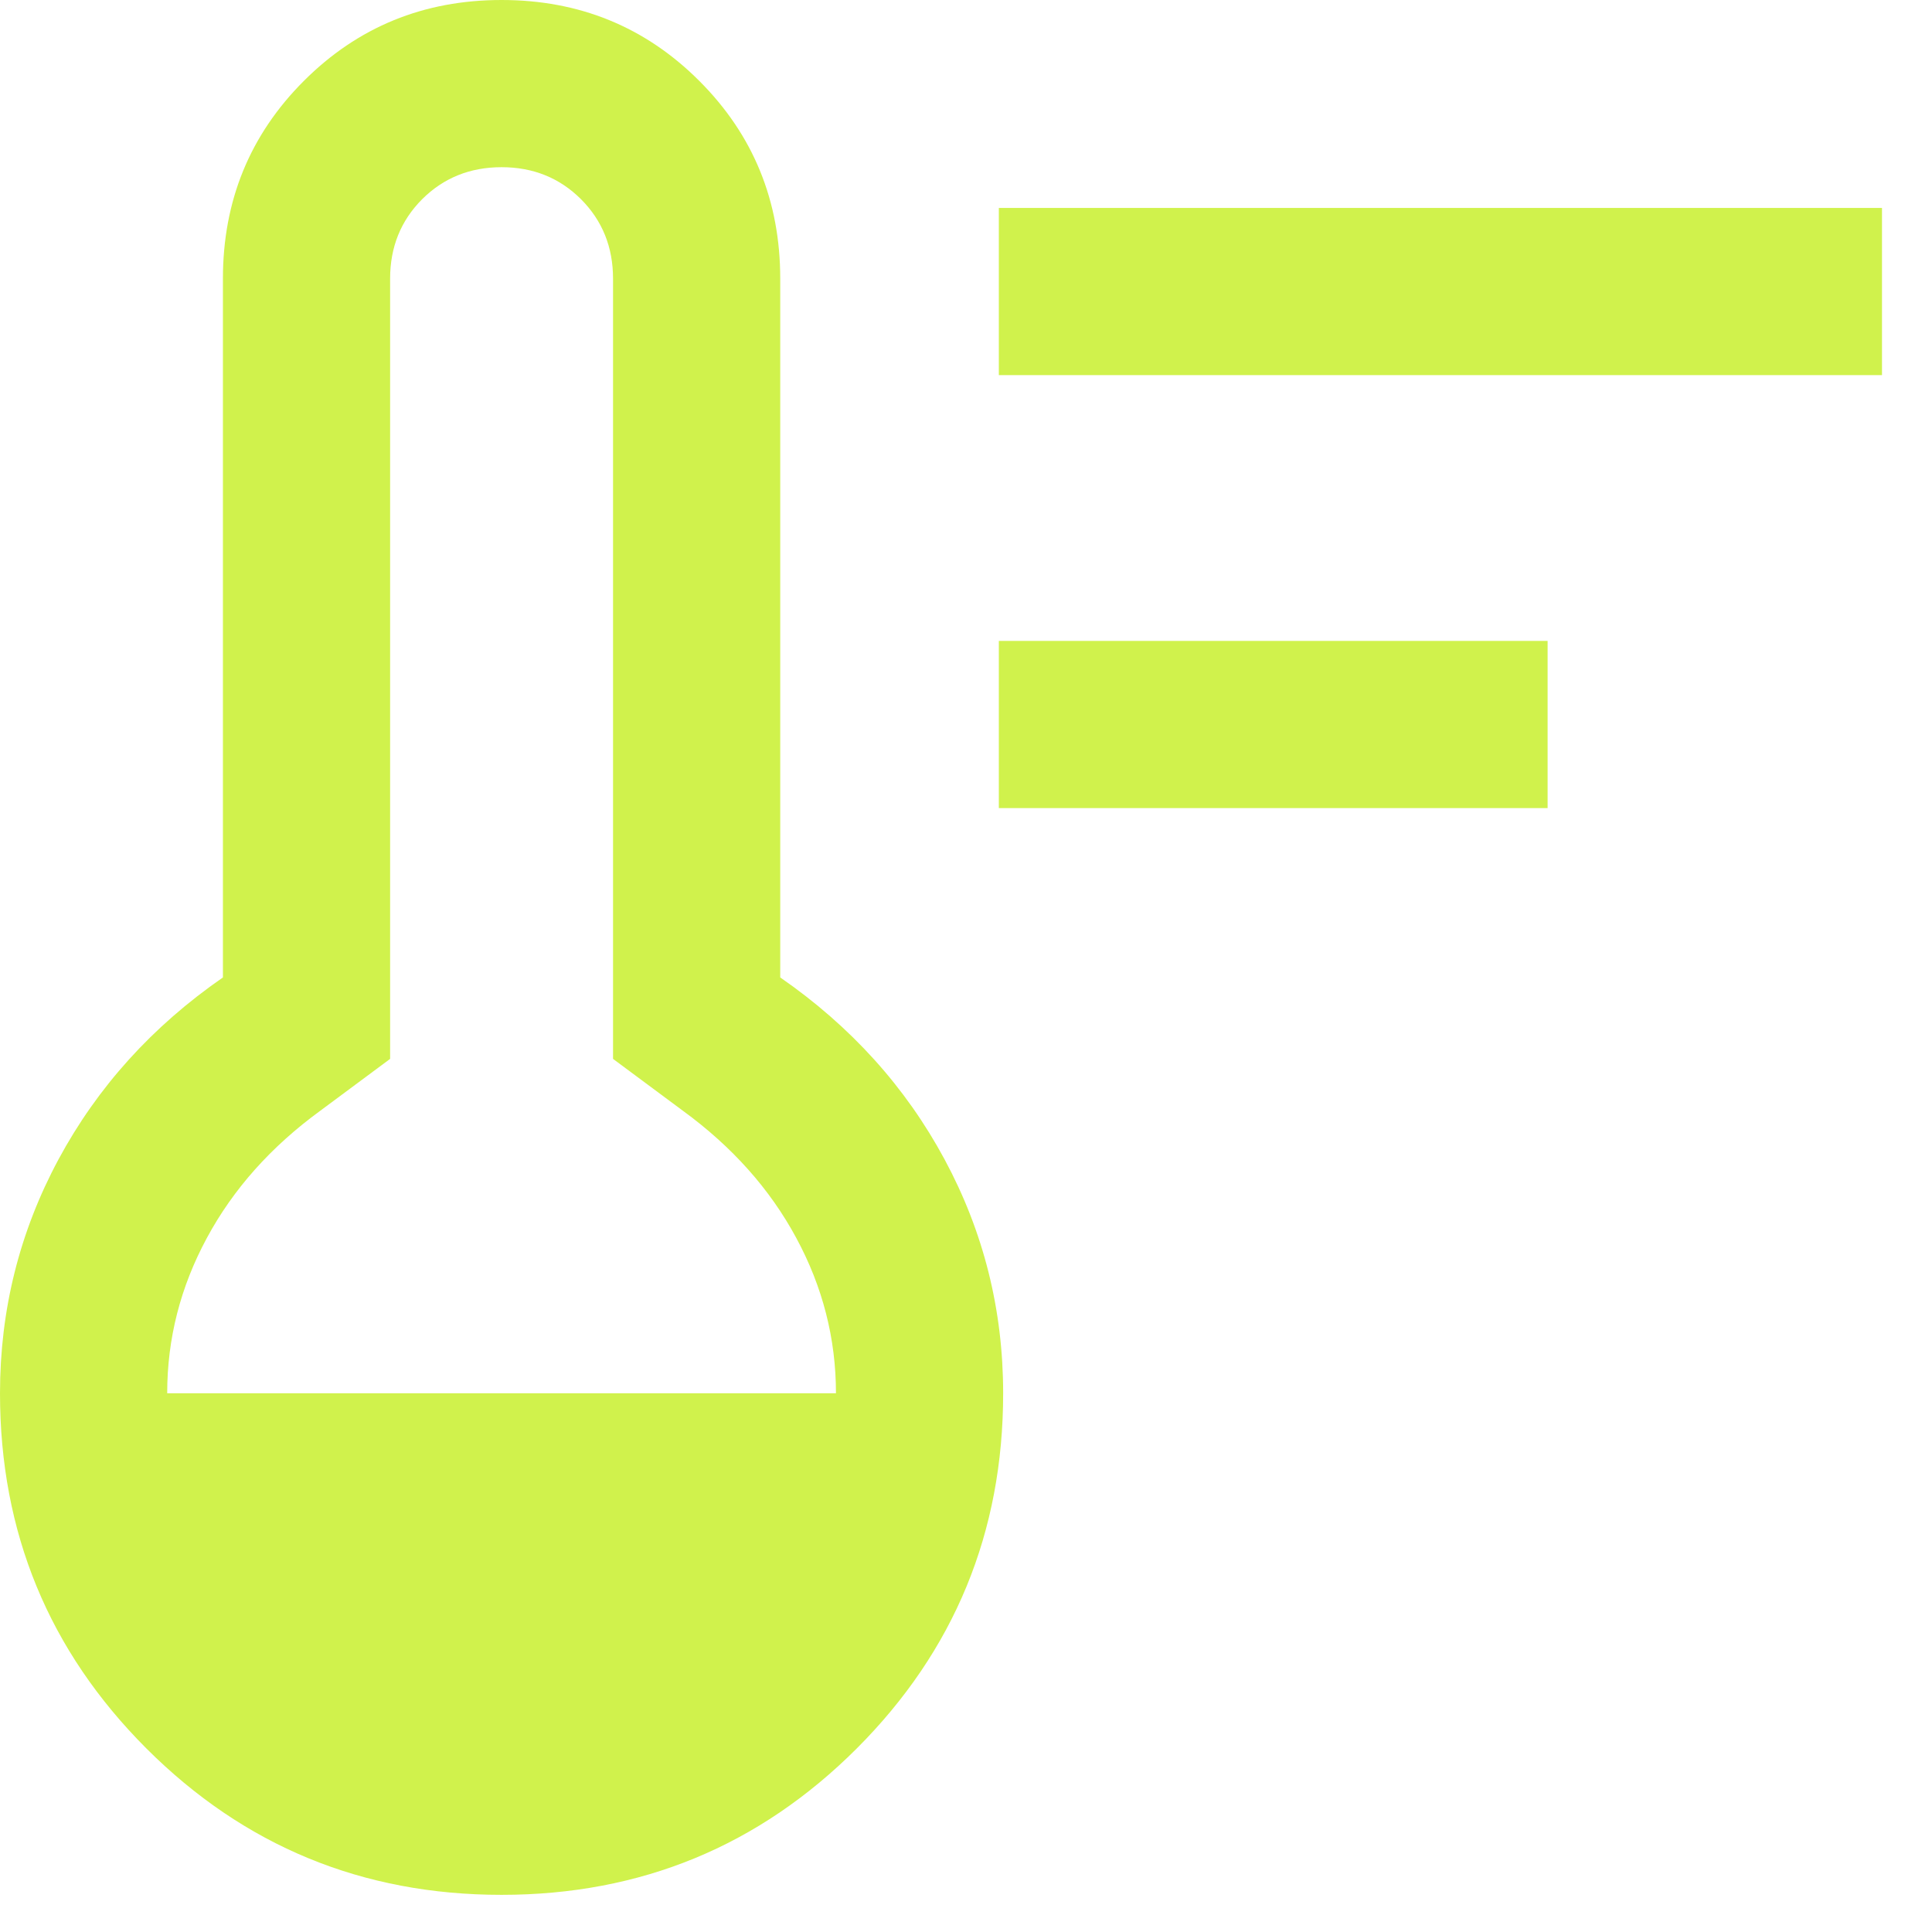
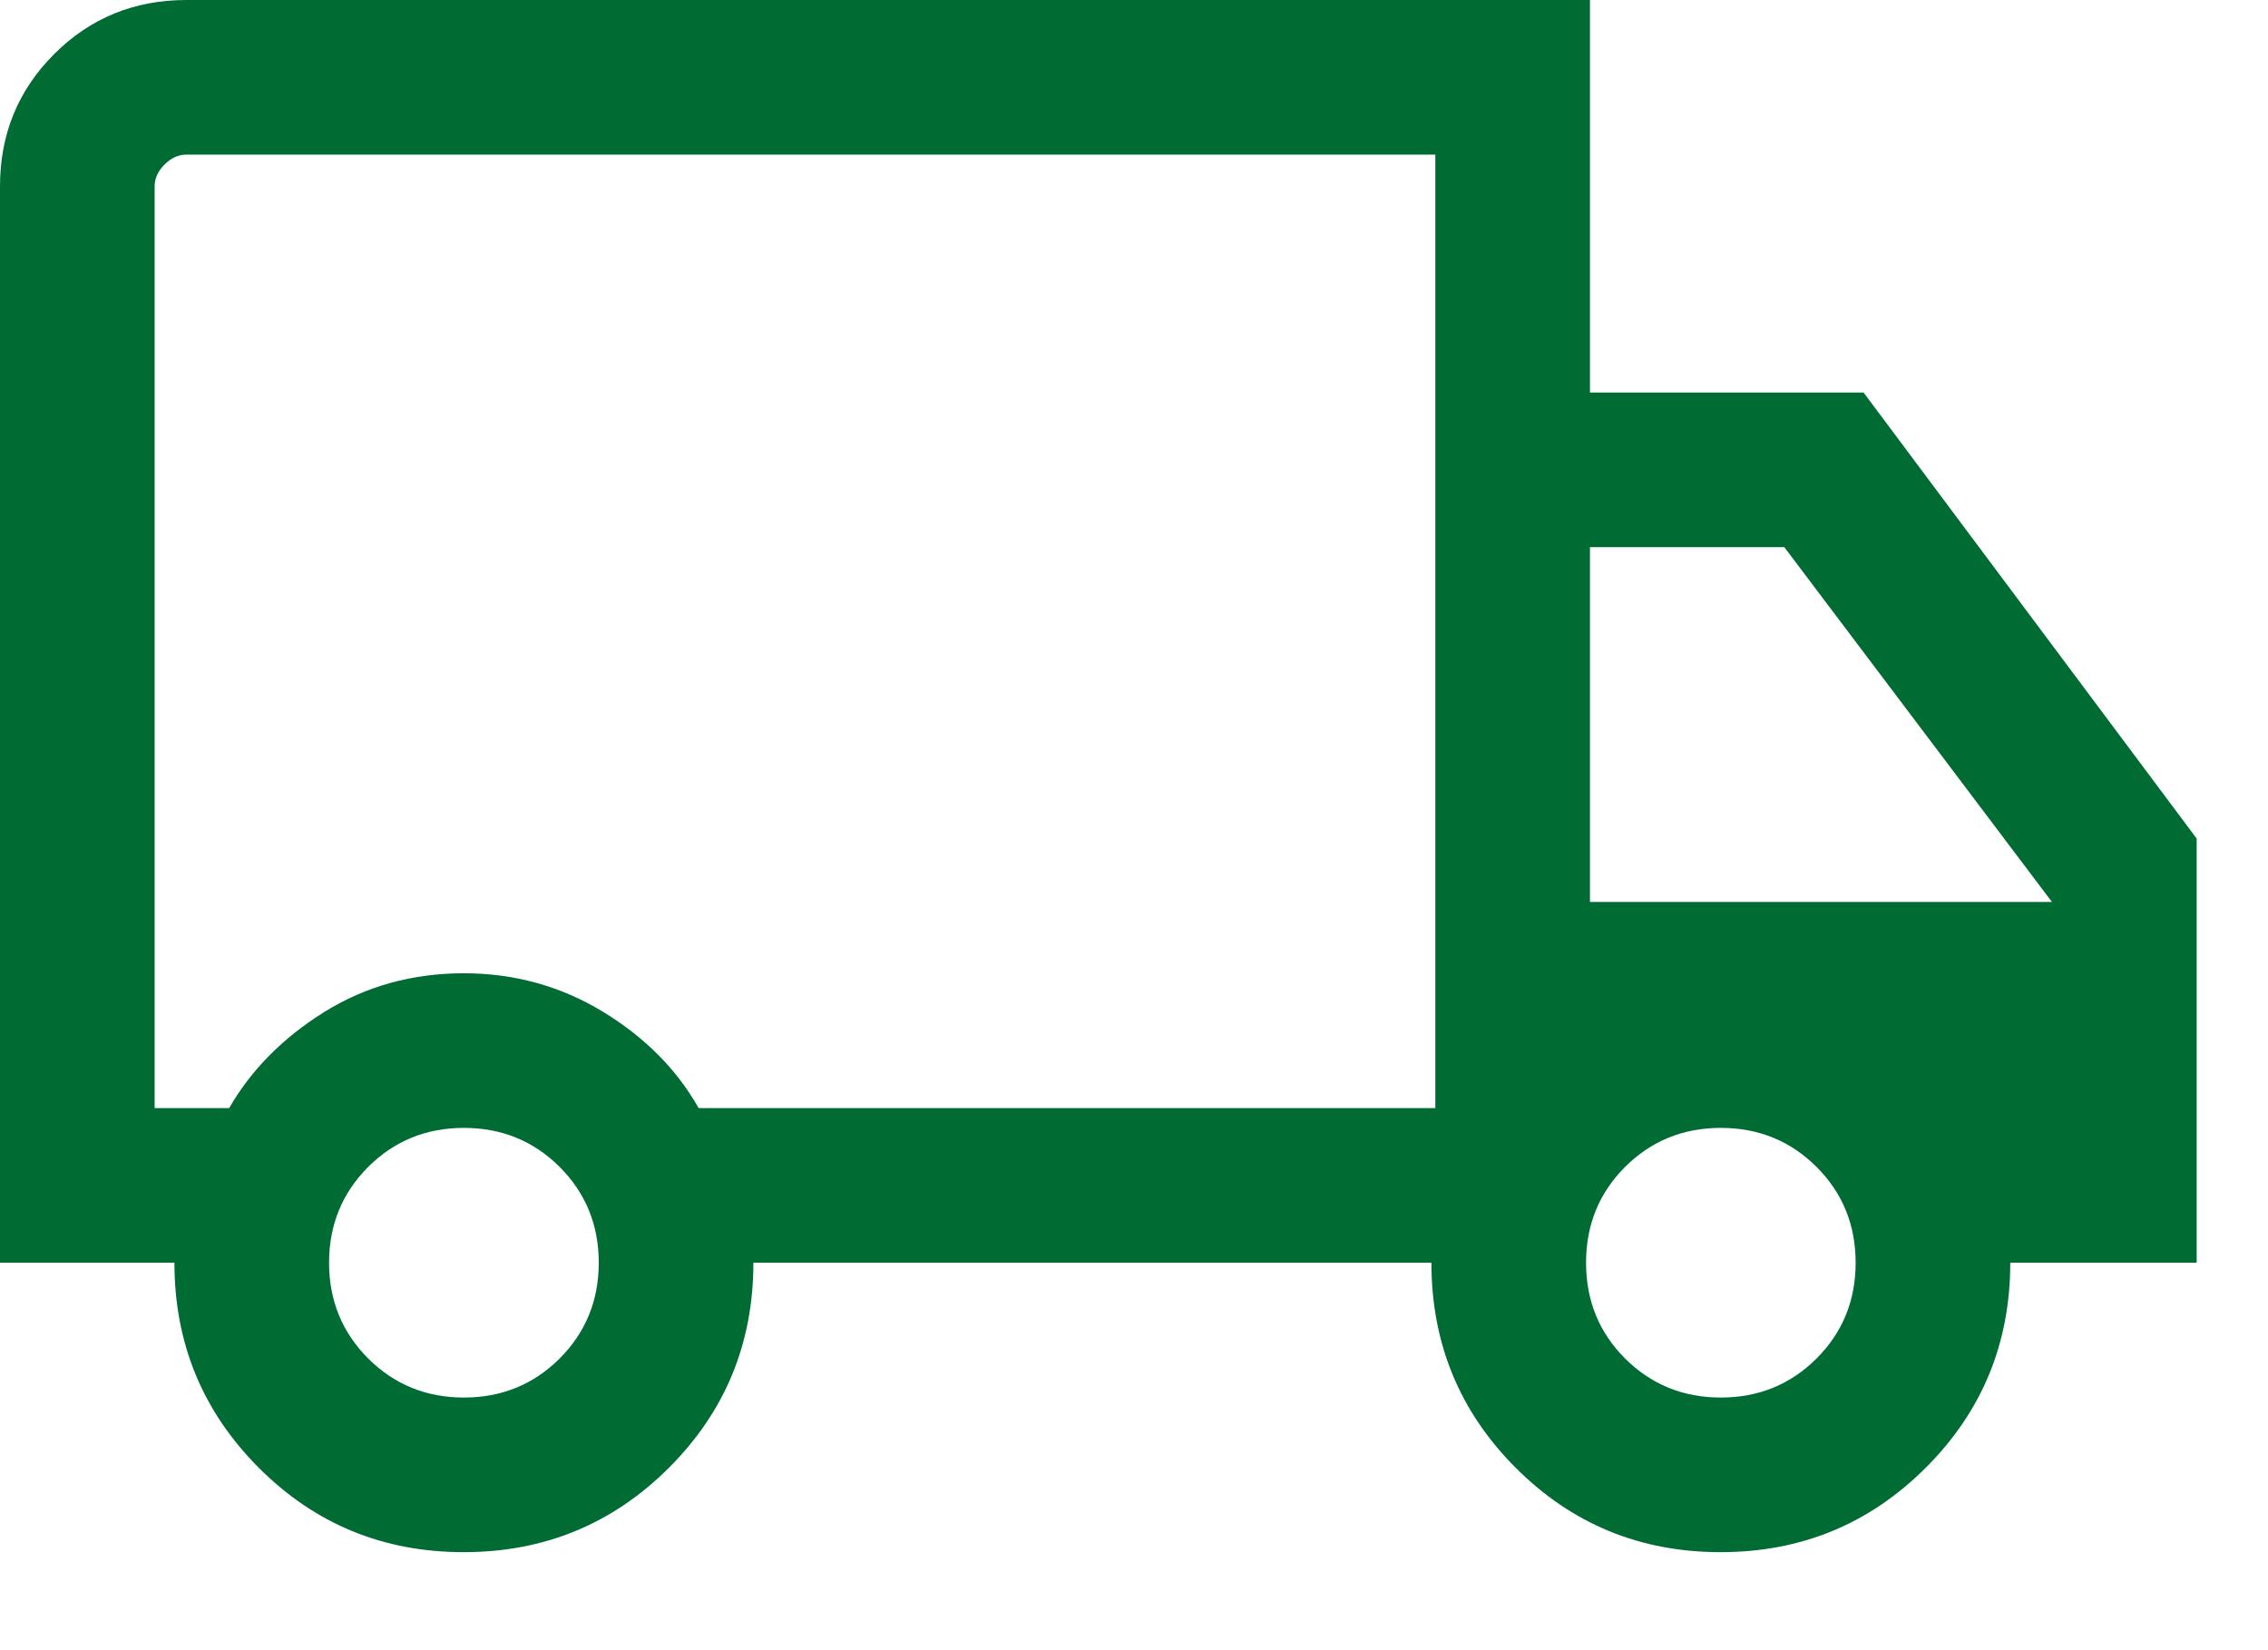
- <svg xmlns="http://www.w3.org/2000/svg" width="26" height="26" viewBox="0 0 26 26" fill="none">
-   <path d="M13.442 10.875V8.625H20.827V10.875H13.442ZM13.442 5.048V2.798H25.327V5.048H13.442ZM6.75 25.5C4.877 25.5 3.284 24.843 1.97 23.53C0.657 22.216 0 20.623 0 18.75C0 17.627 0.263 16.578 0.787 15.603C1.312 14.628 2.05 13.812 3 13.154V3.75C3 2.702 3.363 1.815 4.089 1.089C4.815 0.363 5.702 0 6.75 0C7.798 0 8.685 0.363 9.411 1.089C10.137 1.815 10.5 2.702 10.5 3.75V13.154C11.45 13.812 12.187 14.628 12.712 15.603C13.237 16.578 13.5 17.627 13.5 18.75C13.5 20.623 12.843 22.216 11.53 23.53C10.216 24.843 8.623 25.5 6.75 25.5ZM2.25 18.75H11.25C11.25 18.015 11.072 17.319 10.716 16.66C10.361 16.001 9.852 15.431 9.19 14.948L8.25 14.25V3.75C8.25 3.325 8.106 2.969 7.819 2.681C7.531 2.394 7.175 2.25 6.75 2.25C6.325 2.25 5.969 2.394 5.681 2.681C5.394 2.969 5.25 3.325 5.25 3.75V14.25L4.31 14.948C3.648 15.431 3.139 16.001 2.784 16.66C2.428 17.319 2.25 18.015 2.25 18.75Z" fill="#D0F24C" />
+ <svg xmlns="http://www.w3.org/2000/svg" width="22" height="16" viewBox="0 0 22 16" fill="none">
+   <path d="M4.498 15.058C3.717 15.058 3.054 14.785 2.51 14.239C1.965 13.693 1.692 13.03 1.692 12.25H0V1.808C0 1.303 0.175 0.875 0.525 0.525C0.875 0.175 1.303 0 1.808 0H15.423V3.808H18.077L21.308 8.135V12.25H19.5C19.5 13.03 19.227 13.693 18.68 14.239C18.134 14.785 17.471 15.058 16.69 15.058C15.909 15.058 15.247 14.785 14.702 14.239C14.157 13.693 13.885 13.03 13.885 12.25H7.308C7.308 13.032 7.034 13.695 6.488 14.24C5.942 14.785 5.278 15.058 4.498 15.058ZM4.5 13.558C4.867 13.558 5.176 13.431 5.429 13.179C5.681 12.926 5.808 12.617 5.808 12.25C5.808 11.883 5.681 11.574 5.429 11.321C5.176 11.069 4.867 10.942 4.5 10.942C4.133 10.942 3.824 11.069 3.571 11.321C3.319 11.574 3.192 11.883 3.192 12.25C3.192 12.617 3.319 12.926 3.571 13.179C3.824 13.431 4.133 13.558 4.5 13.558ZM1.5 10.75H2.223C2.436 10.38 2.743 10.069 3.145 9.818C3.547 9.568 3.999 9.442 4.5 9.442C4.988 9.442 5.437 9.566 5.845 9.813C6.253 10.061 6.564 10.373 6.777 10.75H13.923V1.5H1.808C1.731 1.5 1.66 1.532 1.596 1.596C1.532 1.66 1.5 1.731 1.5 1.808V10.75ZM16.692 13.558C17.059 13.558 17.369 13.431 17.621 13.179C17.874 12.926 18 12.617 18 12.25C18 11.883 17.874 11.574 17.621 11.321C17.369 11.069 17.059 10.942 16.692 10.942C16.326 10.942 16.016 11.069 15.763 11.321C15.511 11.574 15.385 11.883 15.385 12.25C15.385 12.617 15.511 12.926 15.763 13.179C16.016 13.431 16.326 13.558 16.692 13.558ZM15.423 8.75H19.904L17.308 5.308H15.423V8.75Z" fill="#006B33" />
</svg>
